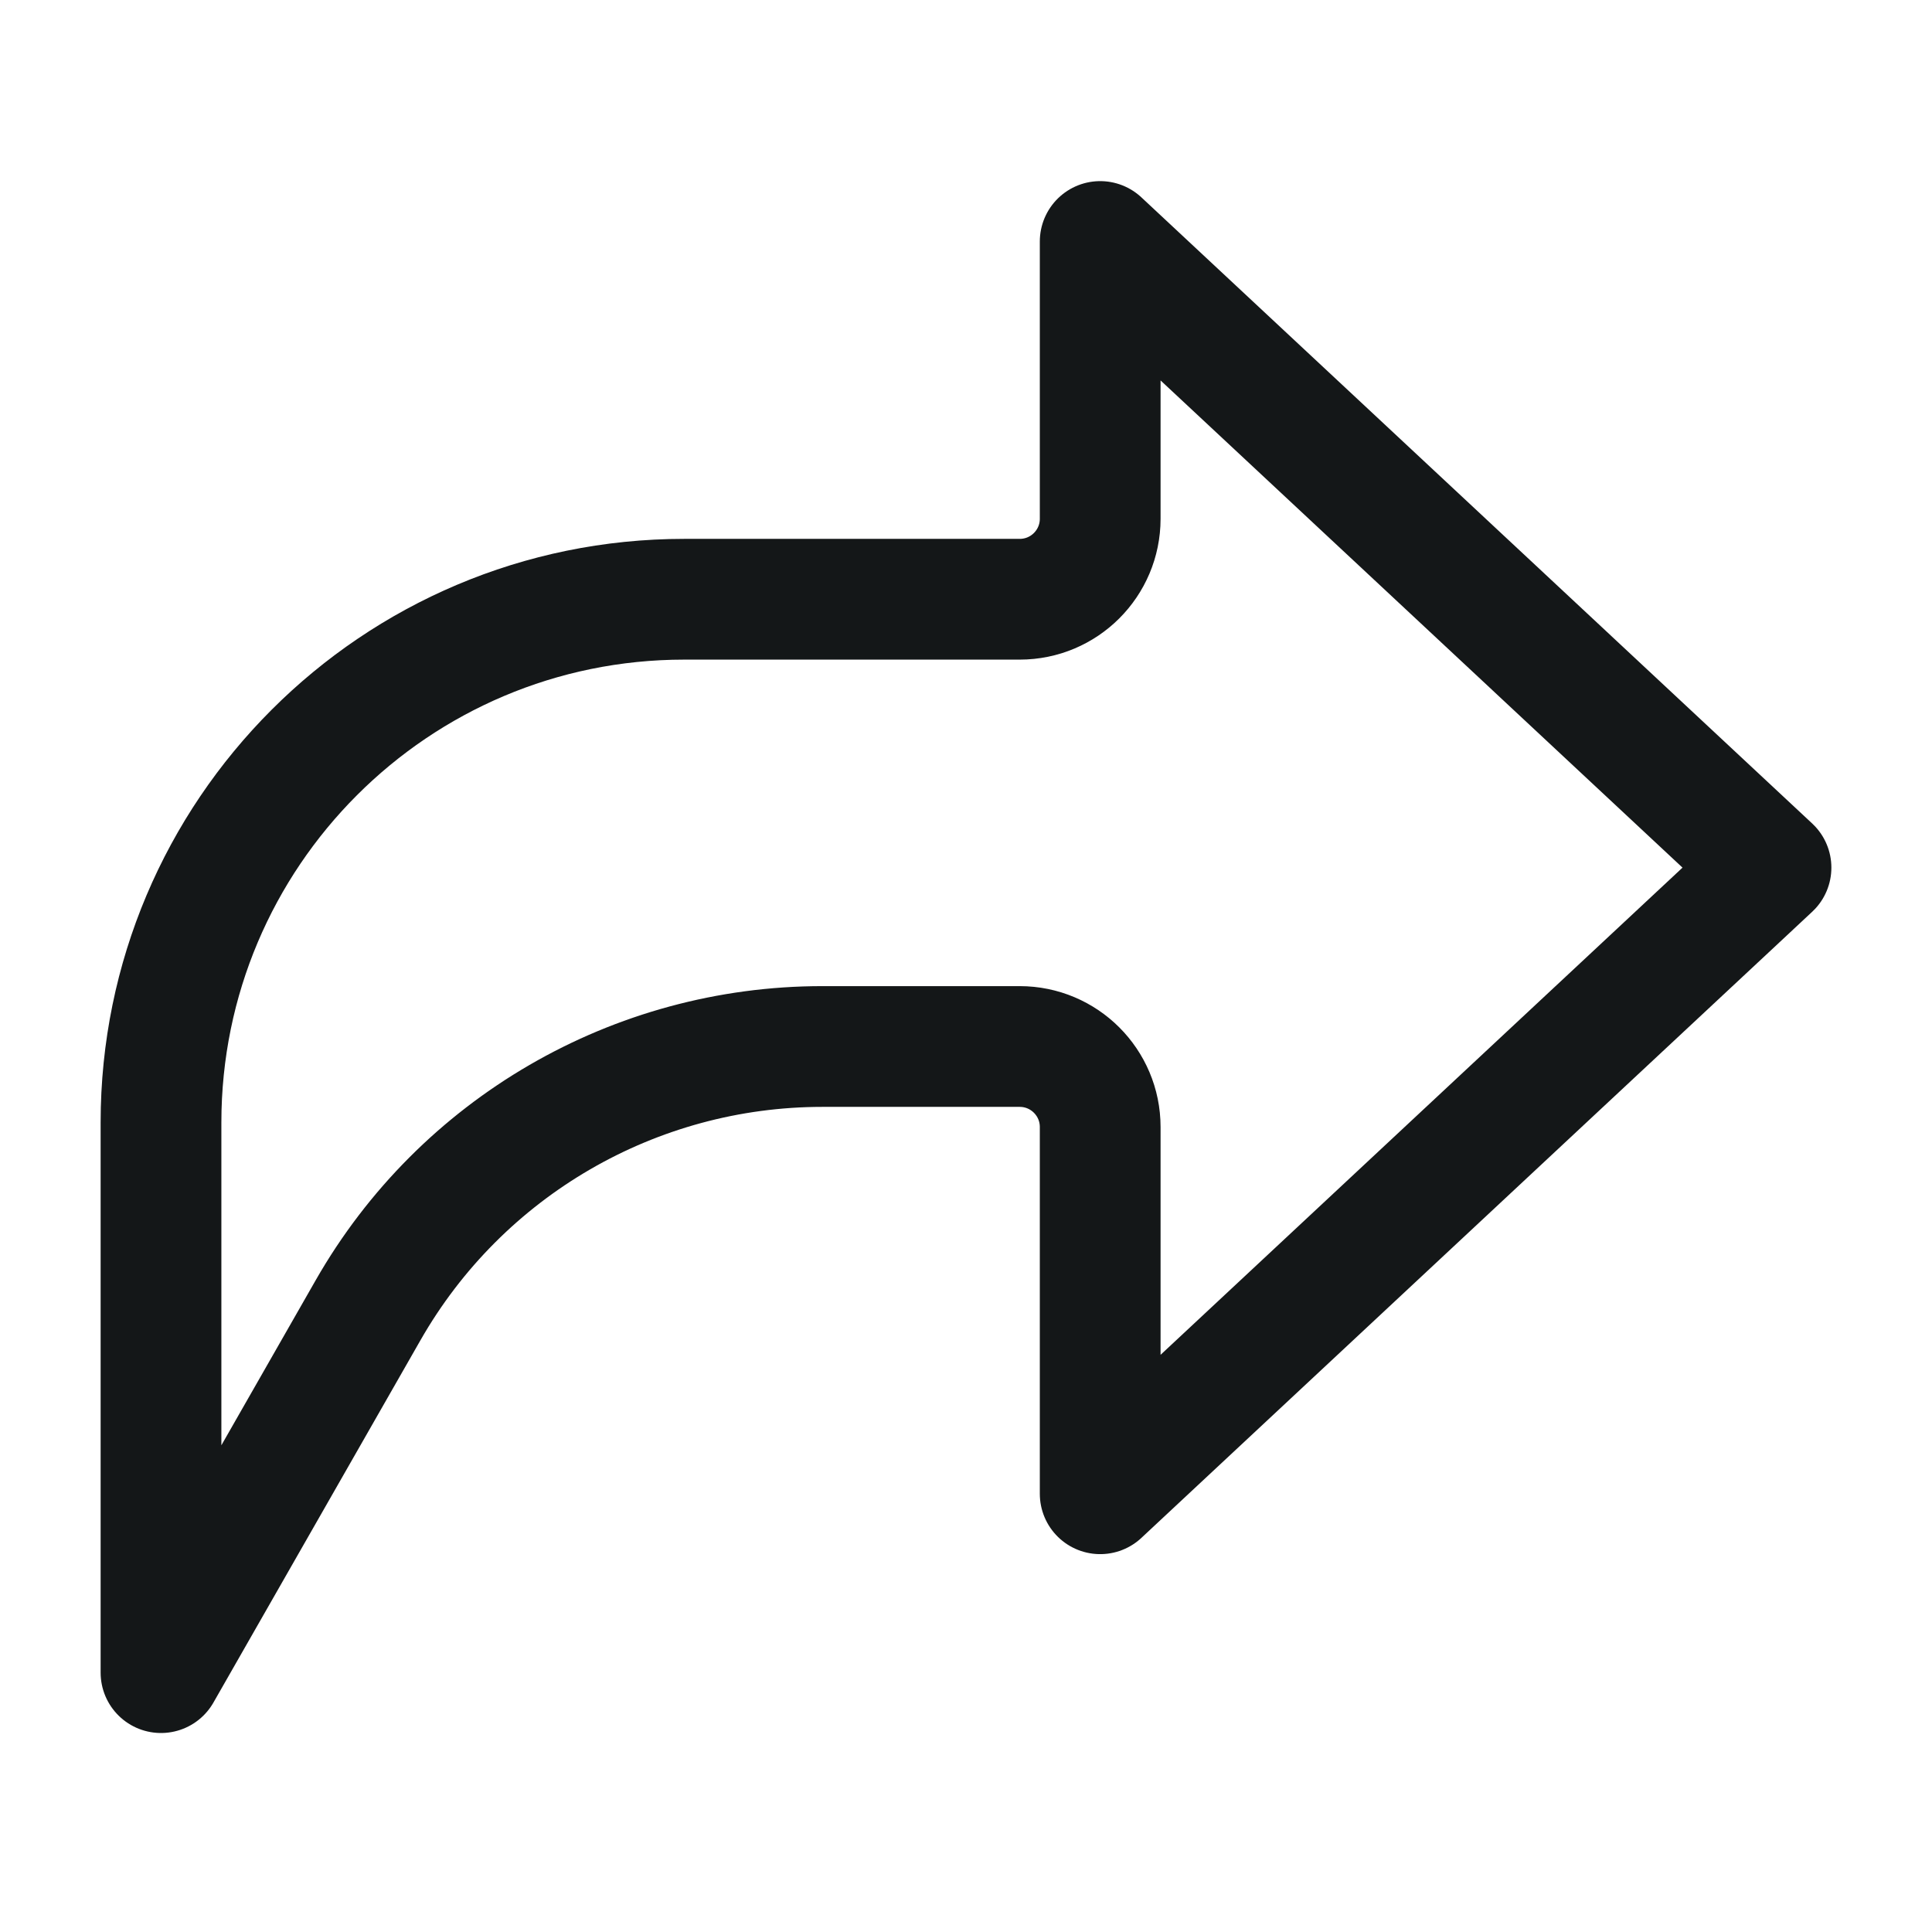
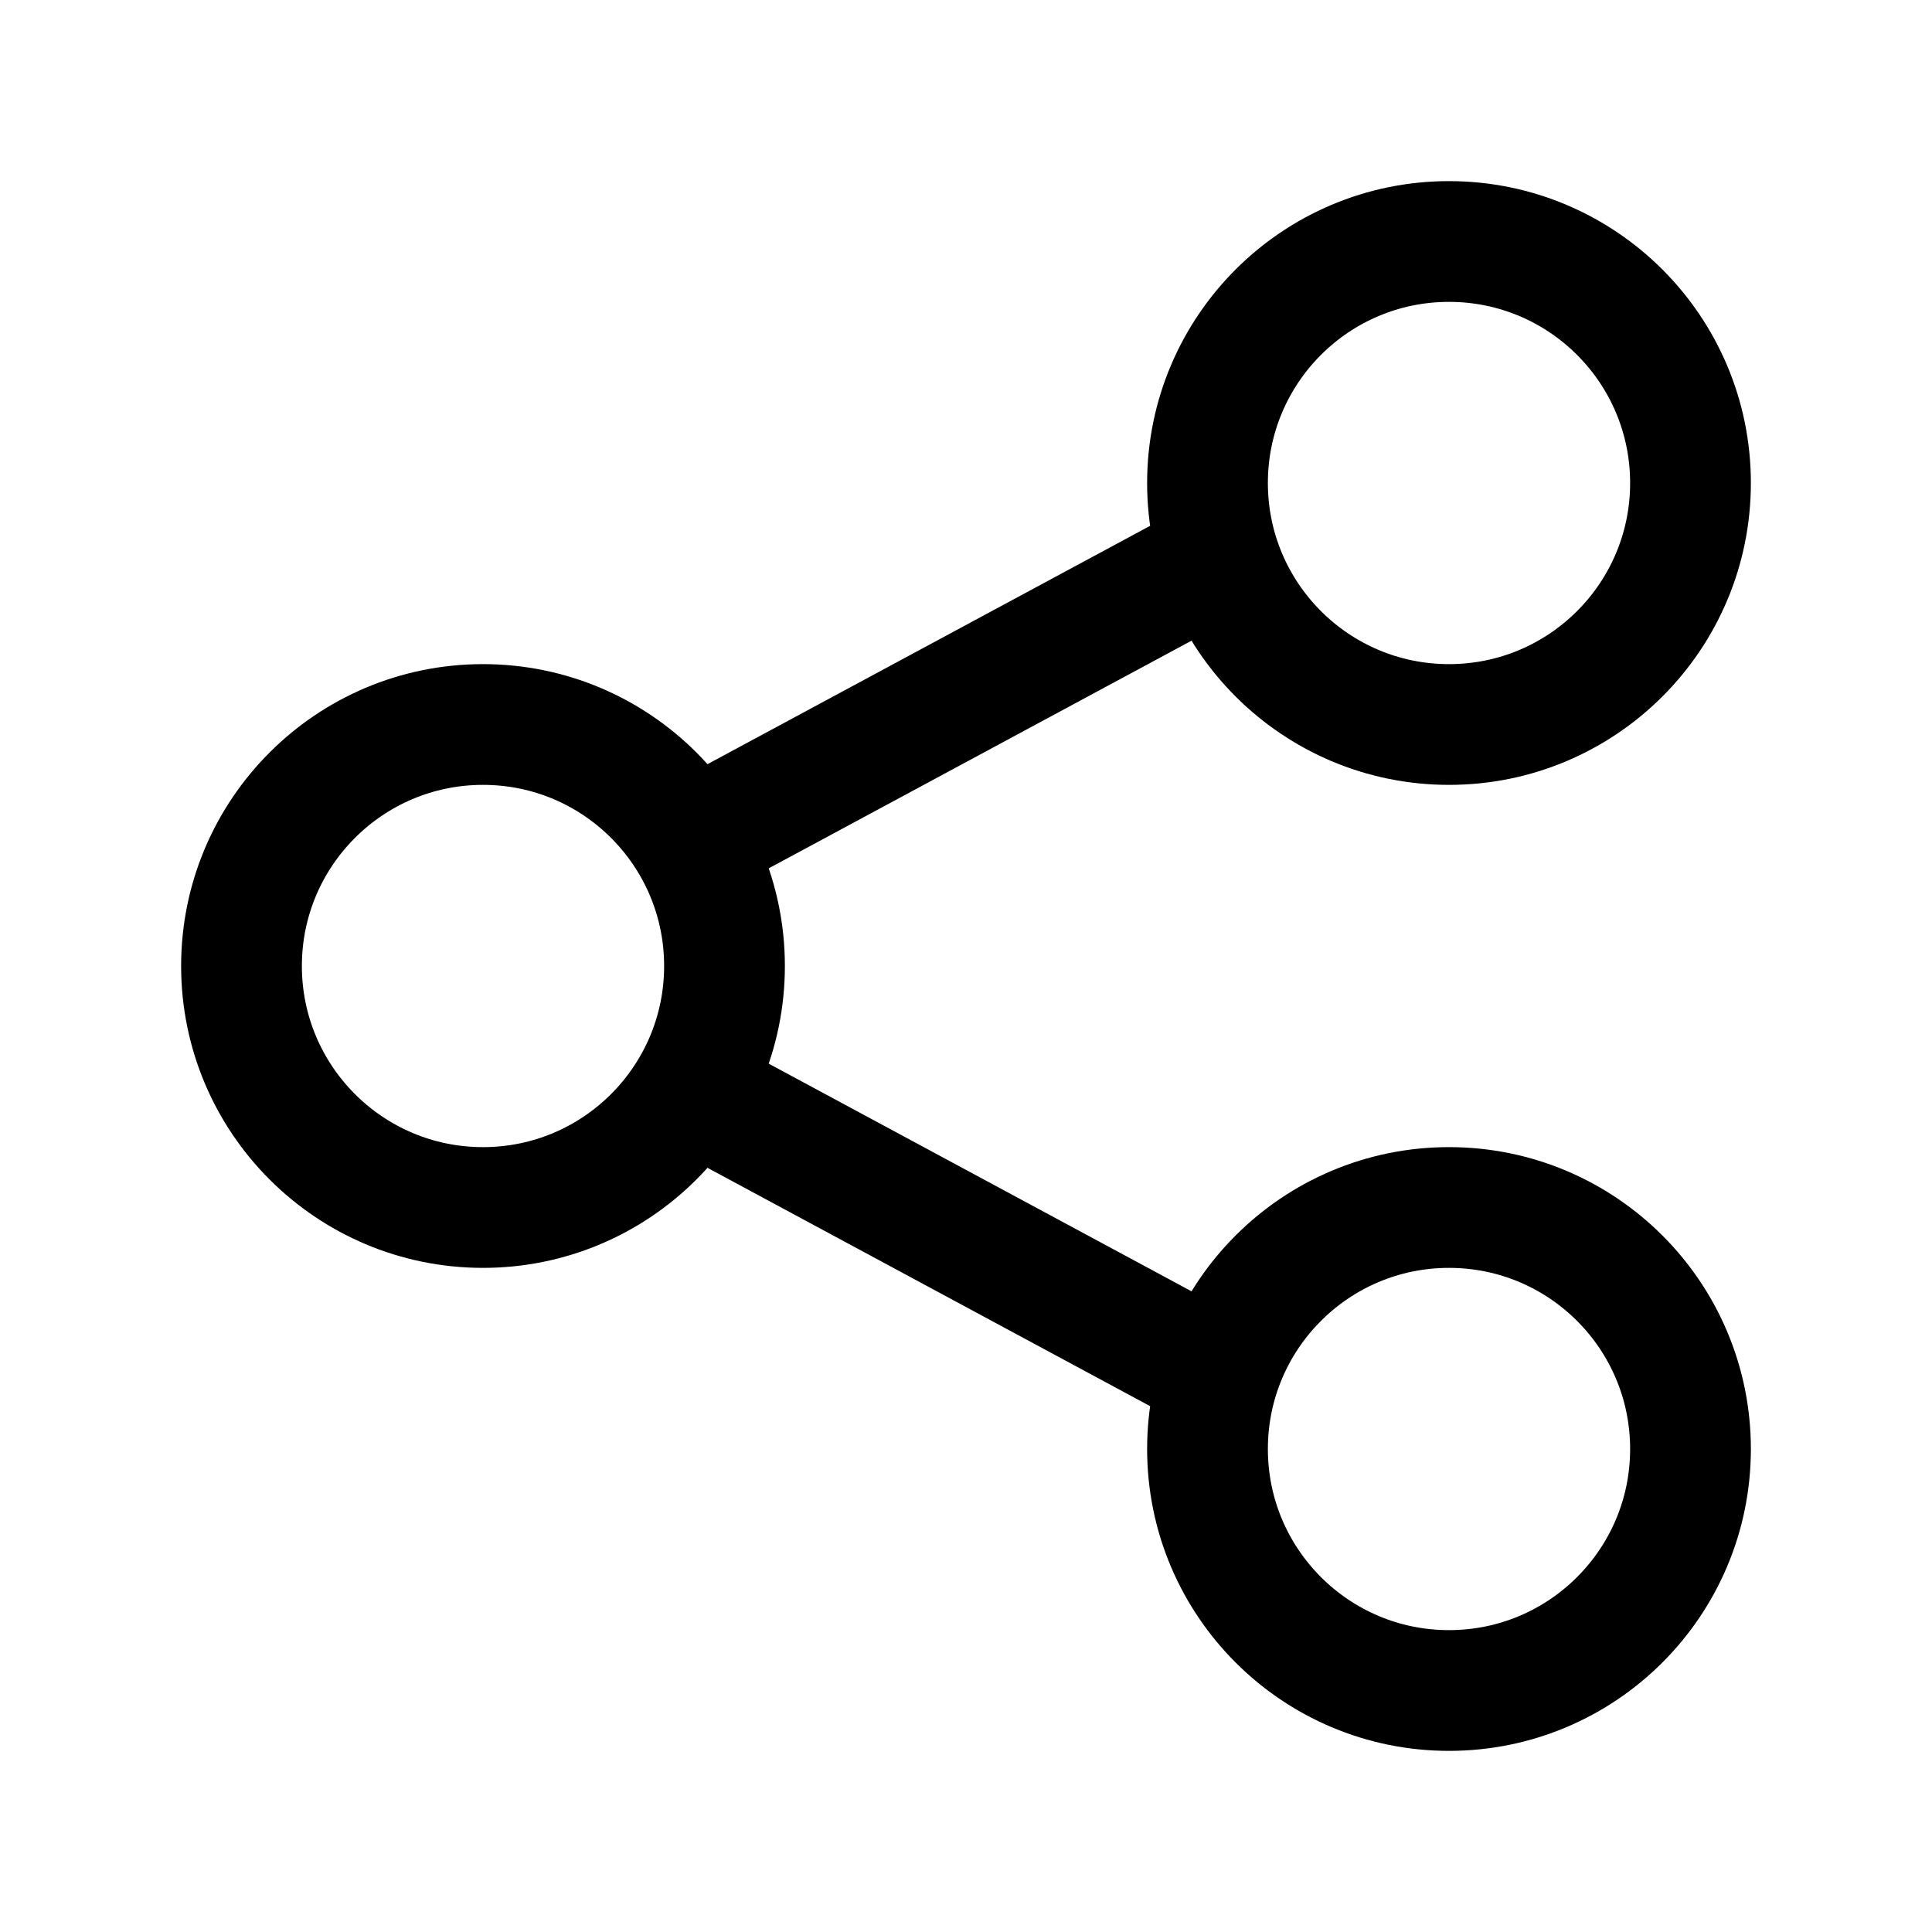
<svg xmlns="http://www.w3.org/2000/svg" width="24" height="24" viewBox="0 0 24 24" fill="none">
-   <path d="M2 20.778V13.944C2 10.355 4.91 7.444 8.5 7.444H12.667C13.219 7.444 13.667 6.997 13.667 6.444V3L22 10.778L13.667 18.556V14C13.667 13.448 13.219 13 12.667 13H10.216C7.884 13 5.73 14.25 4.573 16.275L2 20.778Z" stroke="#141718" stroke-width="1.5" stroke-linejoin="round" />
+   <circle cx="6" cy="12" r="3" stroke="currentColor" stroke-width="1.5" />
+   <circle cx="18" cy="6" r="3" stroke="currentColor" stroke-width="1.5" />
+   <circle cx="18" cy="18" r="3" stroke="currentColor" stroke-width="1.5" />
+   <path d="M8.5 10.5L15 7" stroke="currentColor" stroke-width="1.5" stroke-linejoin="round" />
+   <path d="M8.5 13.5L15 17" stroke="currentColor" stroke-width="1.5" stroke-linejoin="round" />
</svg>
